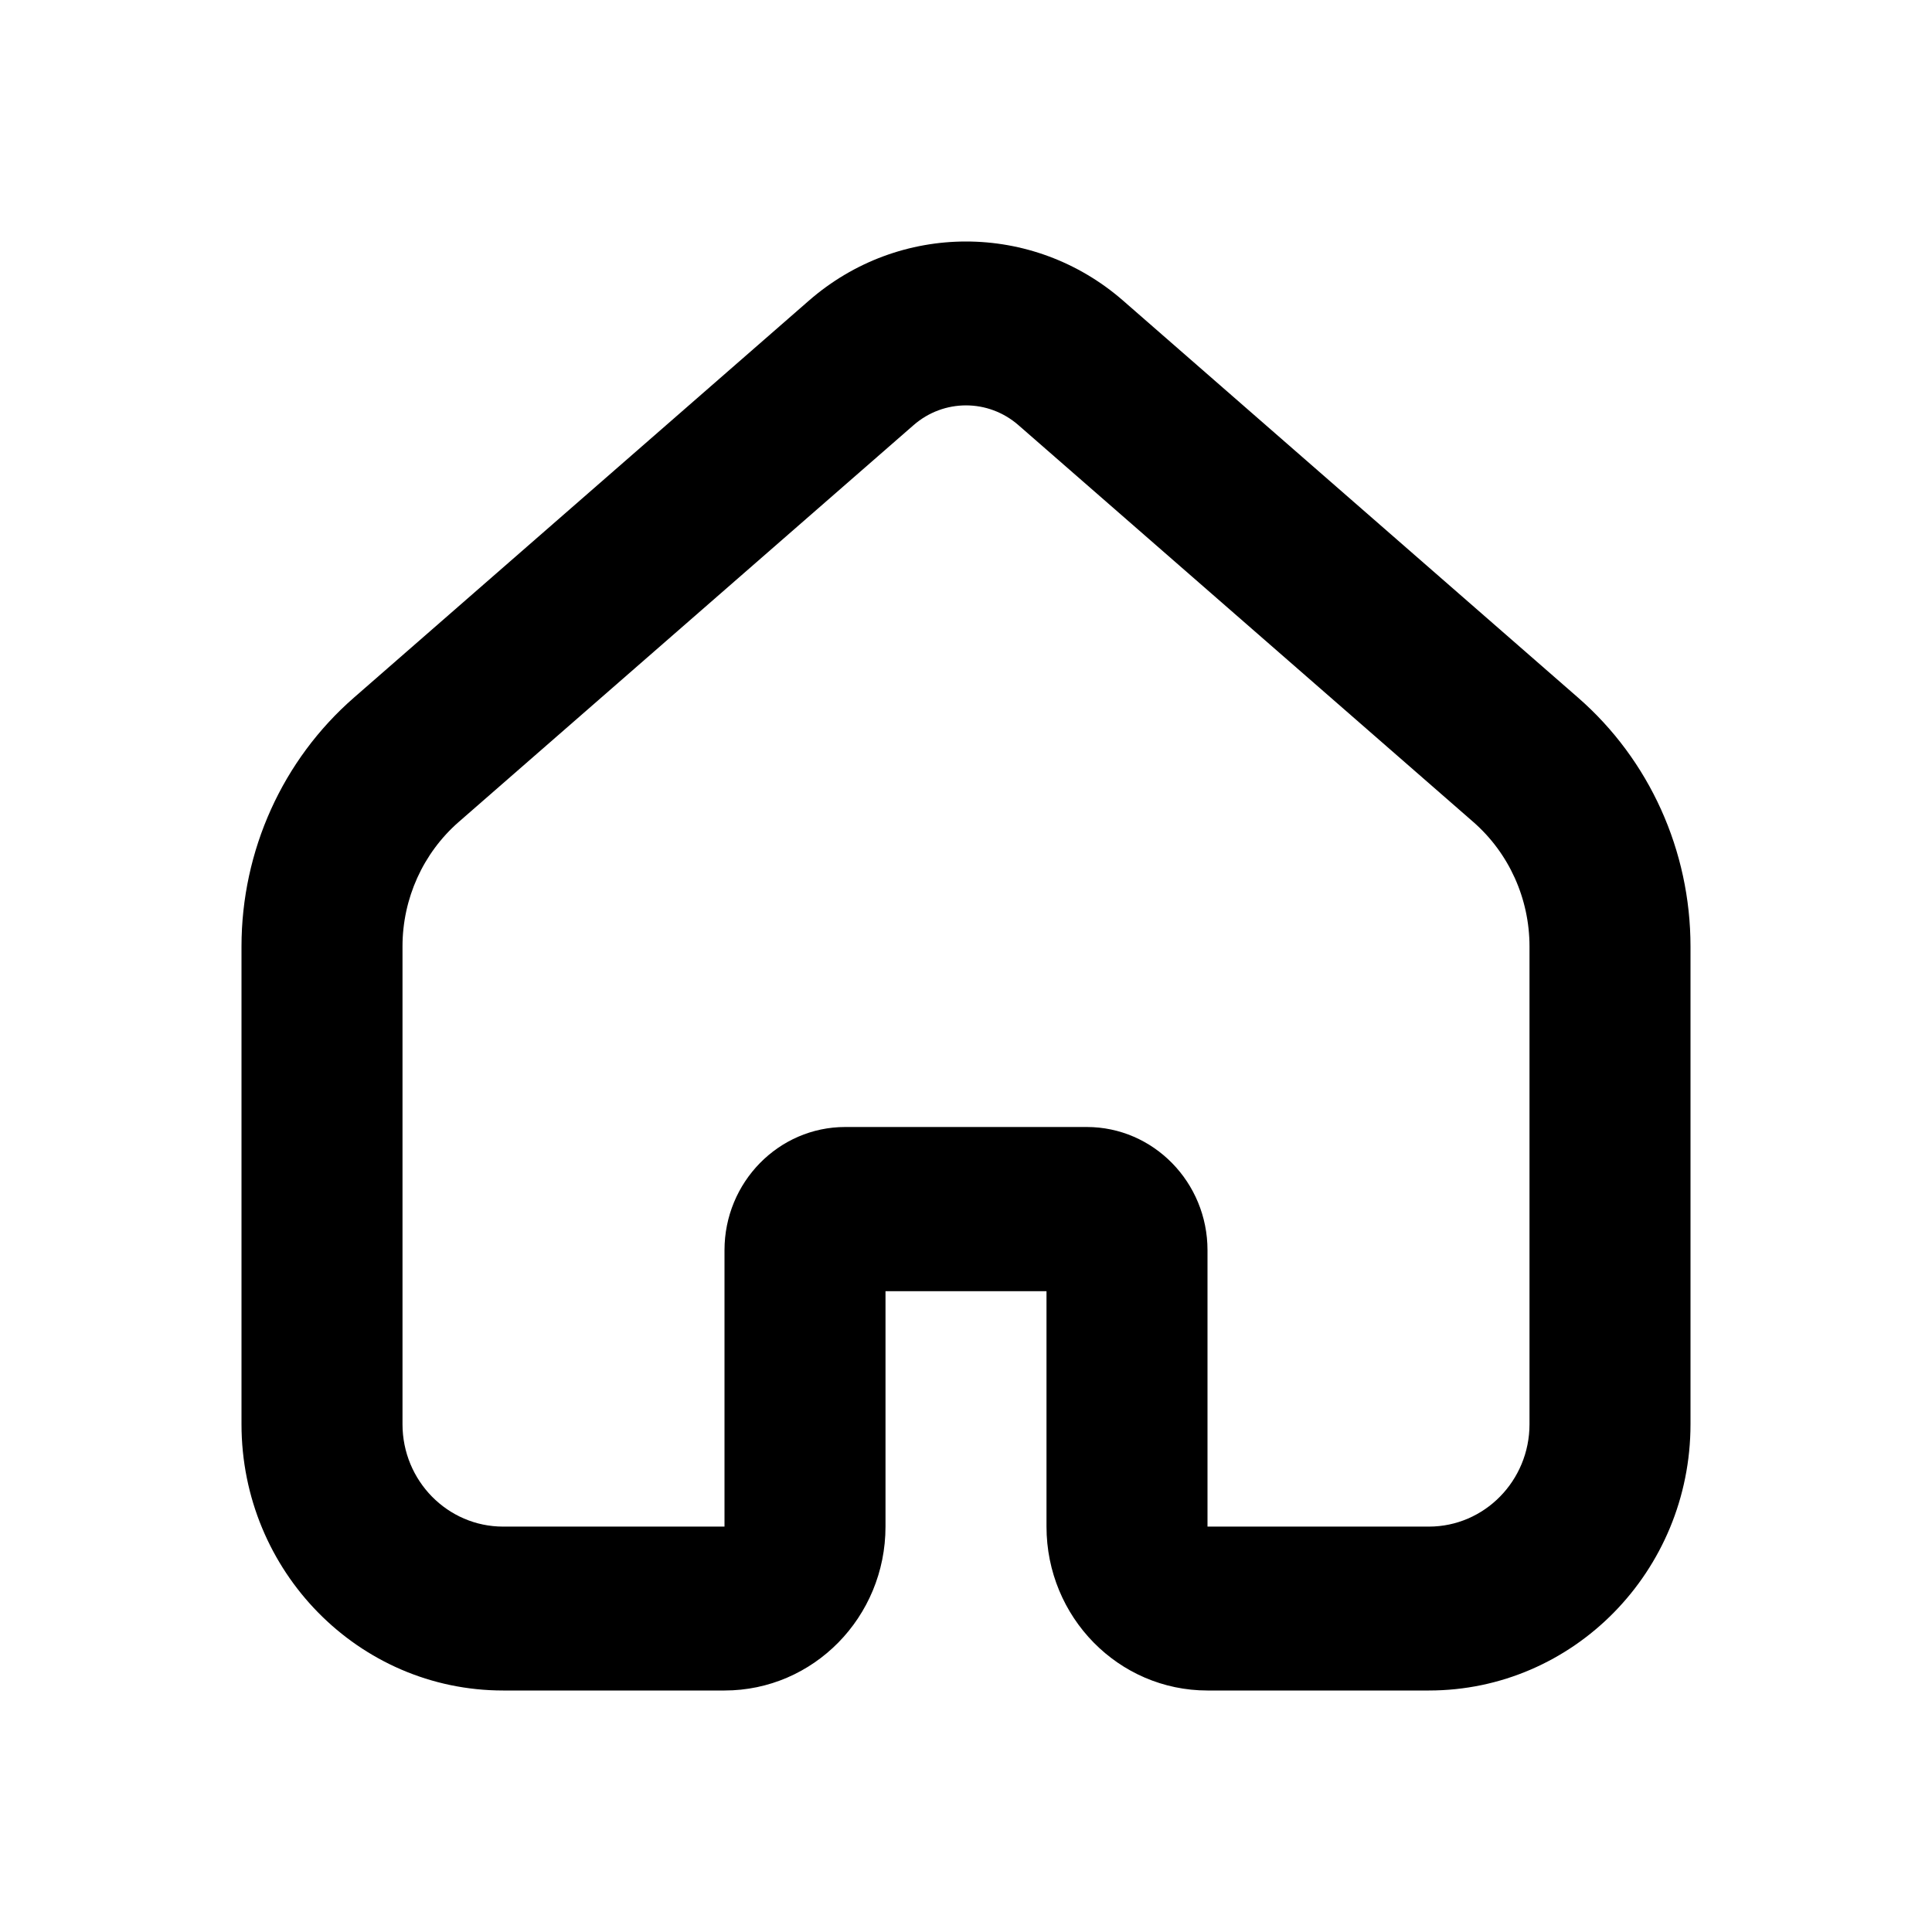
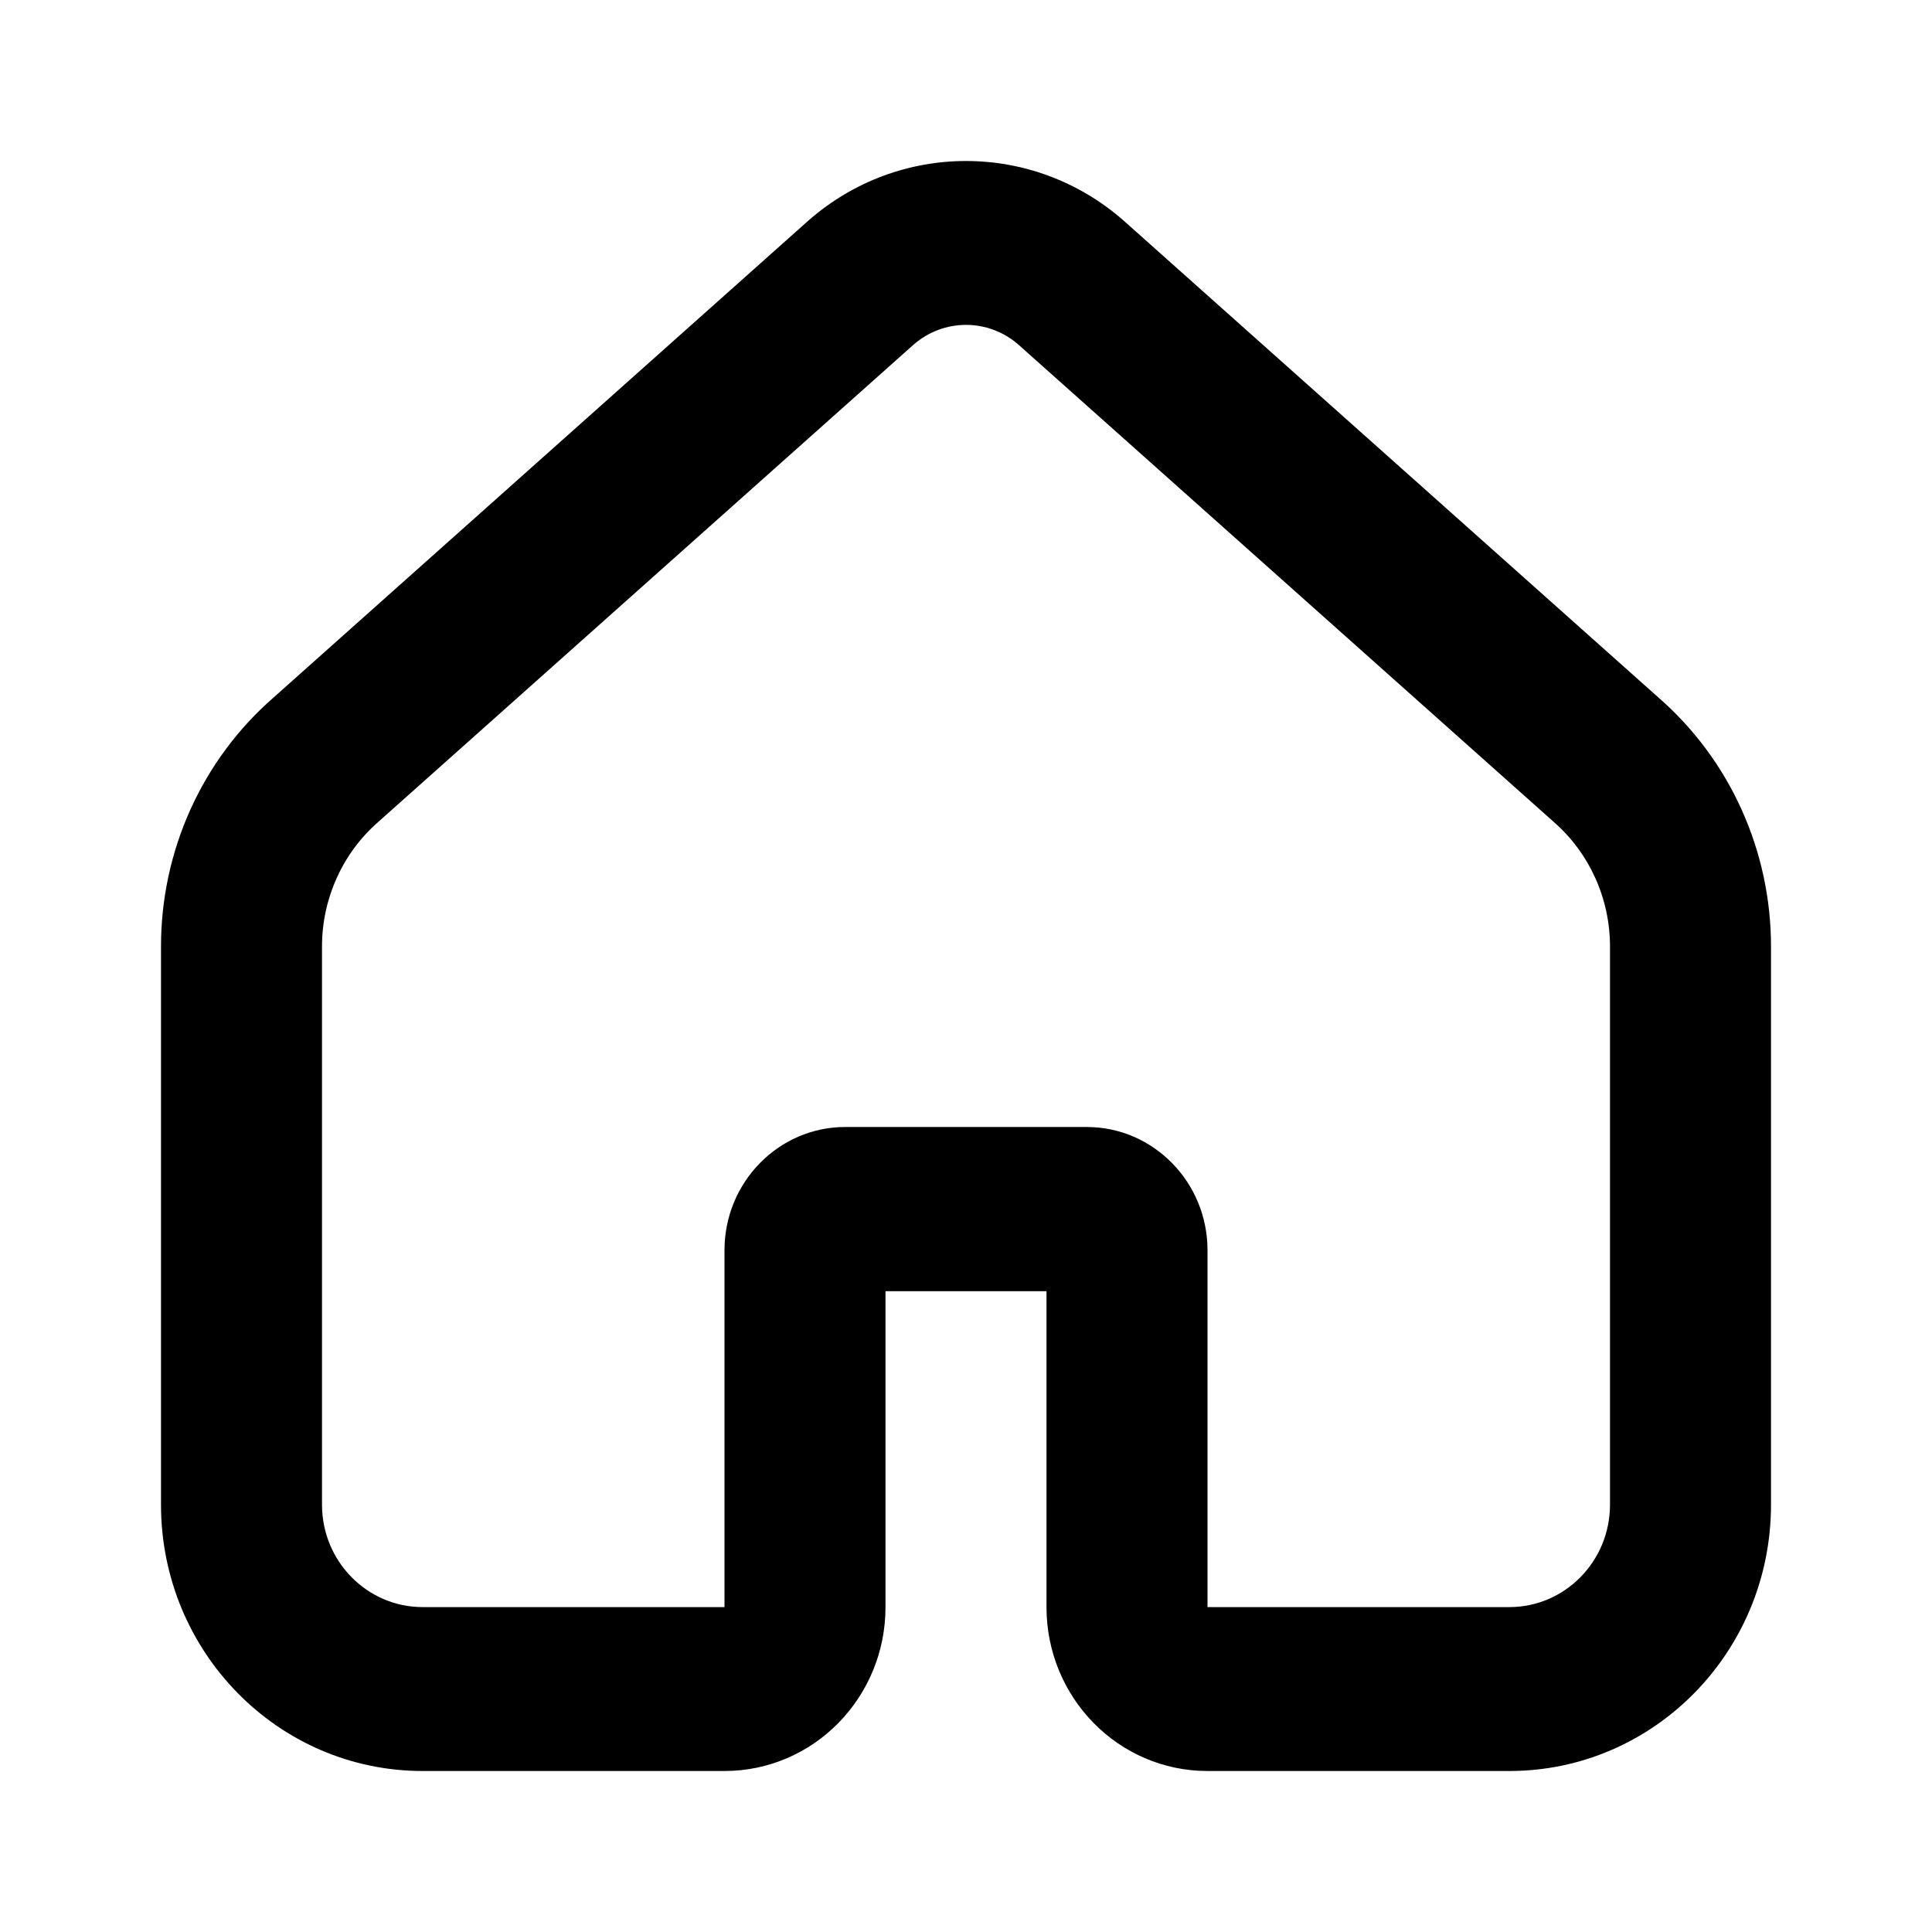
<svg xmlns="http://www.w3.org/2000/svg" width="24" height="24" viewBox="0 0 24 24">
-   <path d="M2509,76.964 C2509,78.089 2508.105,79 2507,79 L2504.25,79 C2502.455,79 2501,77.519 2501,75.692 L2501,69.757 C2501,68.568 2501.51,67.439 2502.397,66.666 L2508.048,61.735 C2509.171,60.755 2510.829,60.755 2511.952,61.735 L2517.603,66.666 C2518.49,67.439 2519,68.568 2519,69.757 L2519,75.692 C2519,77.519 2517.545,79 2515.75,79 L2513,79 C2511.895,79 2511,78.089 2511,76.964 L2511,74.04 L2509,74.04 L2509,76.964 Z M2503.698,68.211 C2503.255,68.598 2503,69.163 2503,69.757 L2503,75.692 C2503,76.394 2503.56,76.964 2504.25,76.964 L2507,76.964 L2507,73.53 C2507,72.687 2507.672,72 2508.5,72 L2511.5,72 C2512.328,72 2513,72.687 2513,73.53 L2513,76.964 L2515.75,76.964 C2516.44,76.964 2517,76.394 2517,75.692 L2517,69.757 C2517,69.163 2516.745,68.598 2516.302,68.211 L2510.651,63.281 C2510.276,62.954 2509.724,62.954 2509.349,63.281 L2503.698,68.211 Z" transform="translate(-2498 -58)" />
+   <path d="M2509,77.964 C2509,79.089 2508.105,80 2507,80 L2503.25,80 C2501.455,80 2500,78.519 2500,76.692 L2500,69.757 C2500,68.568 2500.51,67.439 2501.397,66.666 L2508.048,60.735 C2509.171,59.755 2510.829,59.755 2511.952,60.735 L2518.603,66.666 C2519.49,67.439 2520,68.568 2520,69.757 L2520,76.692 C2520,78.519 2518.545,80 2516.75,80 L2513,80 C2511.895,80 2511,79.089 2511,77.964 L2511,74.04 L2509,74.04 L2509,77.964 Z M2502.698,68.211 C2502.255,68.598 2502,69.163 2502,69.757 L2502,76.692 C2502,77.394 2502.56,77.964 2503.25,77.964 L2507,77.964 L2507,73.53 C2507,72.687 2507.672,72 2508.5,72 L2511.5,72 C2512.328,72 2513,72.687 2513,73.53 L2513,77.964 L2516.75,77.964 C2517.44,77.964 2518,77.394 2518,76.692 L2518,69.757 C2518,69.163 2517.745,68.598 2517.302,68.211 L2510.651,62.281 C2510.276,61.954 2509.724,61.954 2509.349,62.281 L2502.698,68.211 Z" transform="translate(-2498 -58)" />
</svg>
